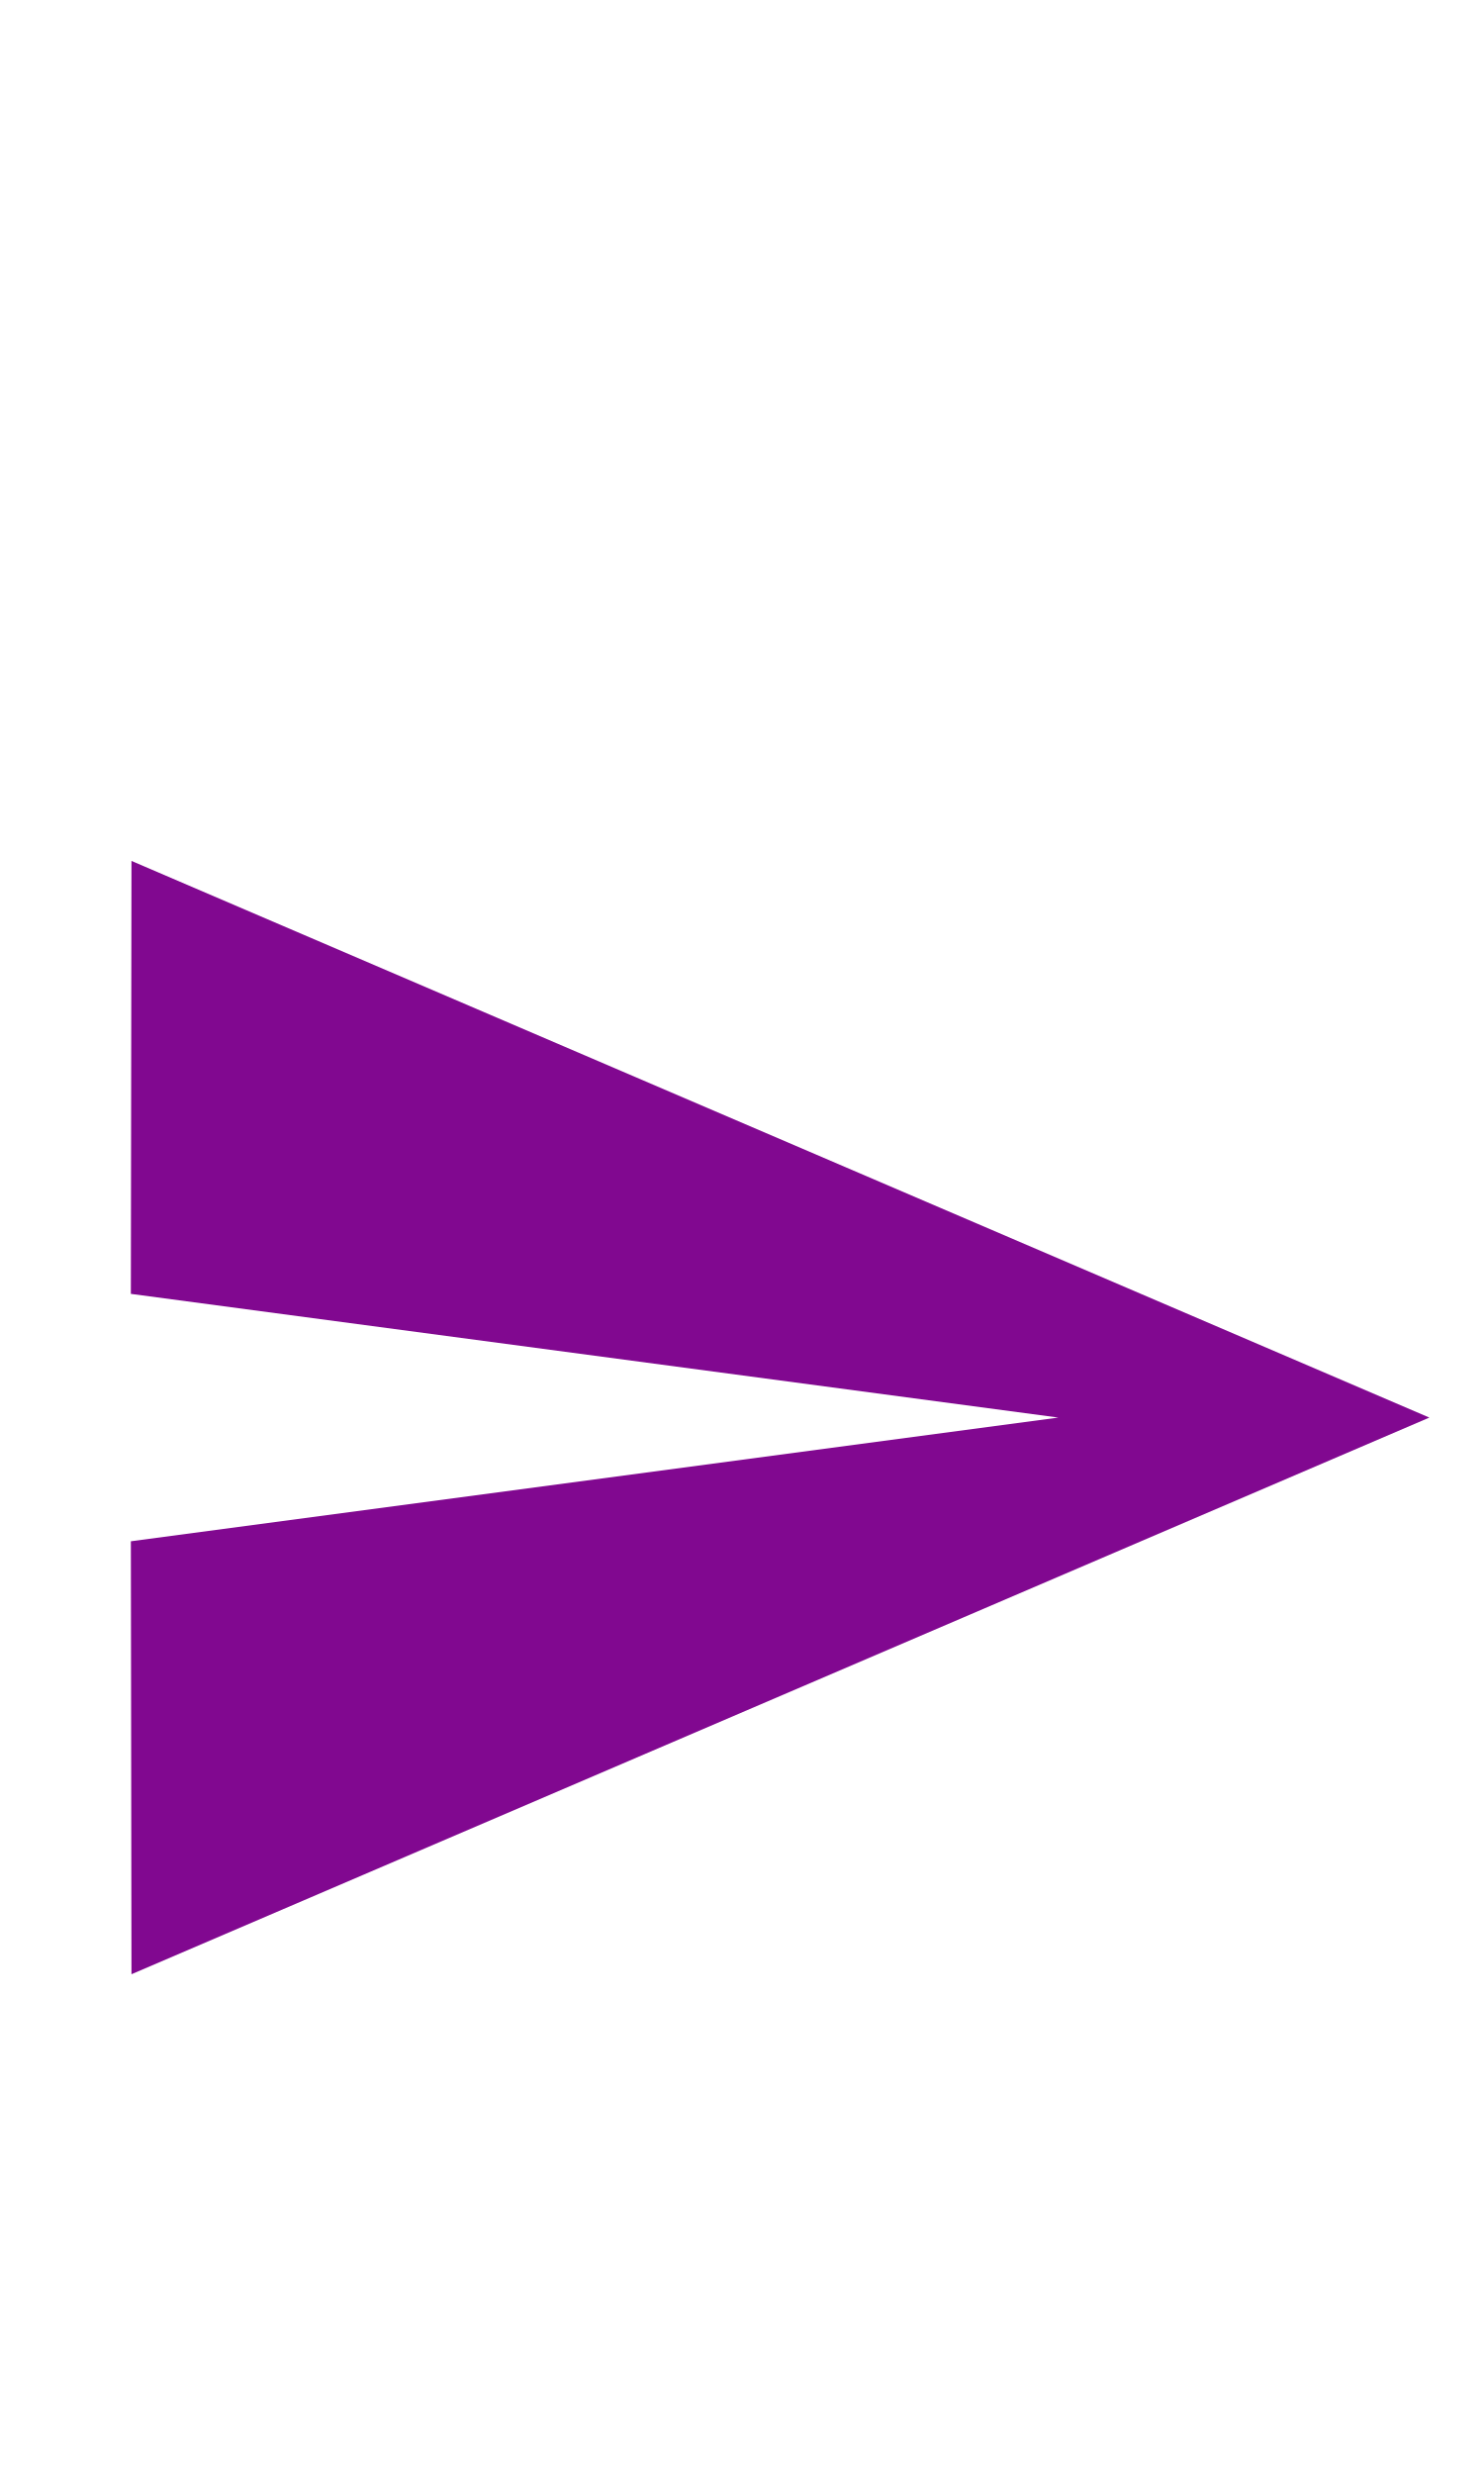
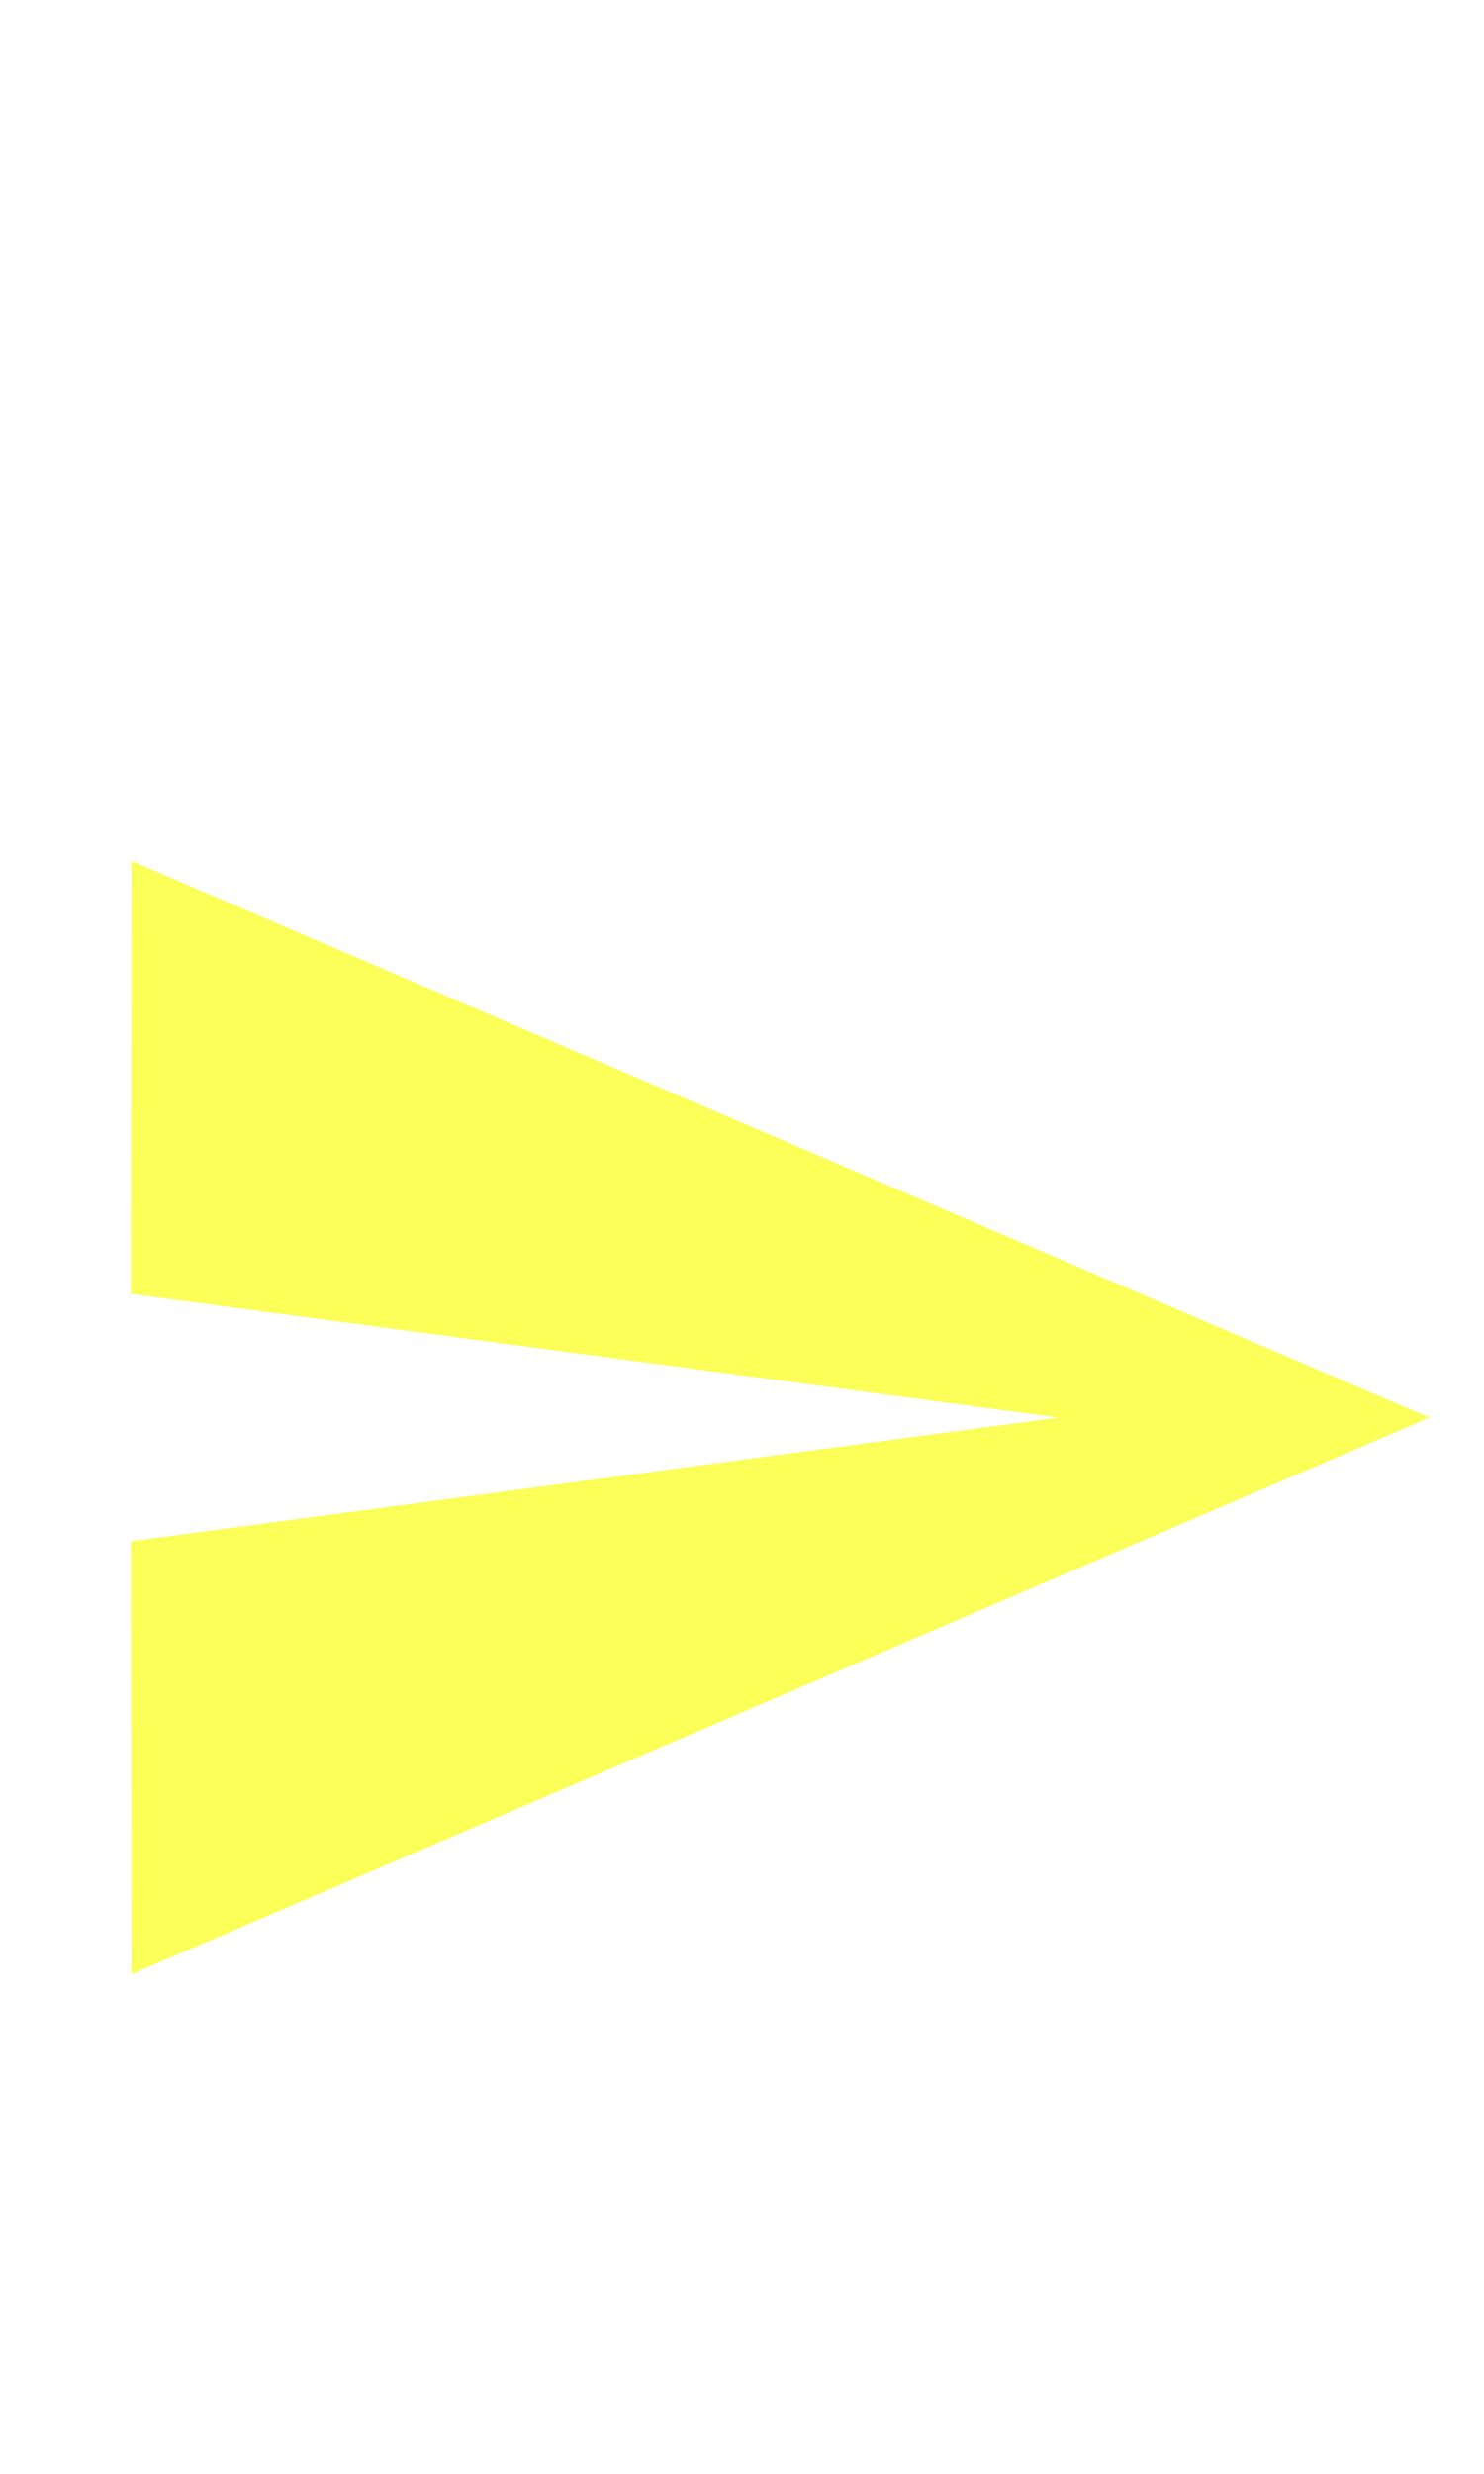
<svg xmlns="http://www.w3.org/2000/svg" width="24px" height="40px" viewBox="0 0 24 40" version="1.1" id="svg13">
  <defs id="defs17" />
  <g id="Send-Off-Copy" stroke="none" stroke-width="1" fill="none" fill-rule="evenodd" />
  <g id="g1006" transform="translate(0.11626,10.91966)">
    <path id="path2" d="M 0,0 H 24 V 24 H 0 Z" style="fill:none" />
-     <path style="fill:#810890;fill-opacity:1" id="path4" d="M 2.01,21 23,12 2.01,3 2,10 17,12 2,14 Z" />
+     <path style="fill:#fbff57;fill-opacity:1" id="path4" d="M 2.01,21 23,12 2.01,3 2,10 17,12 2,14 Z" />
  </g>
</svg>
